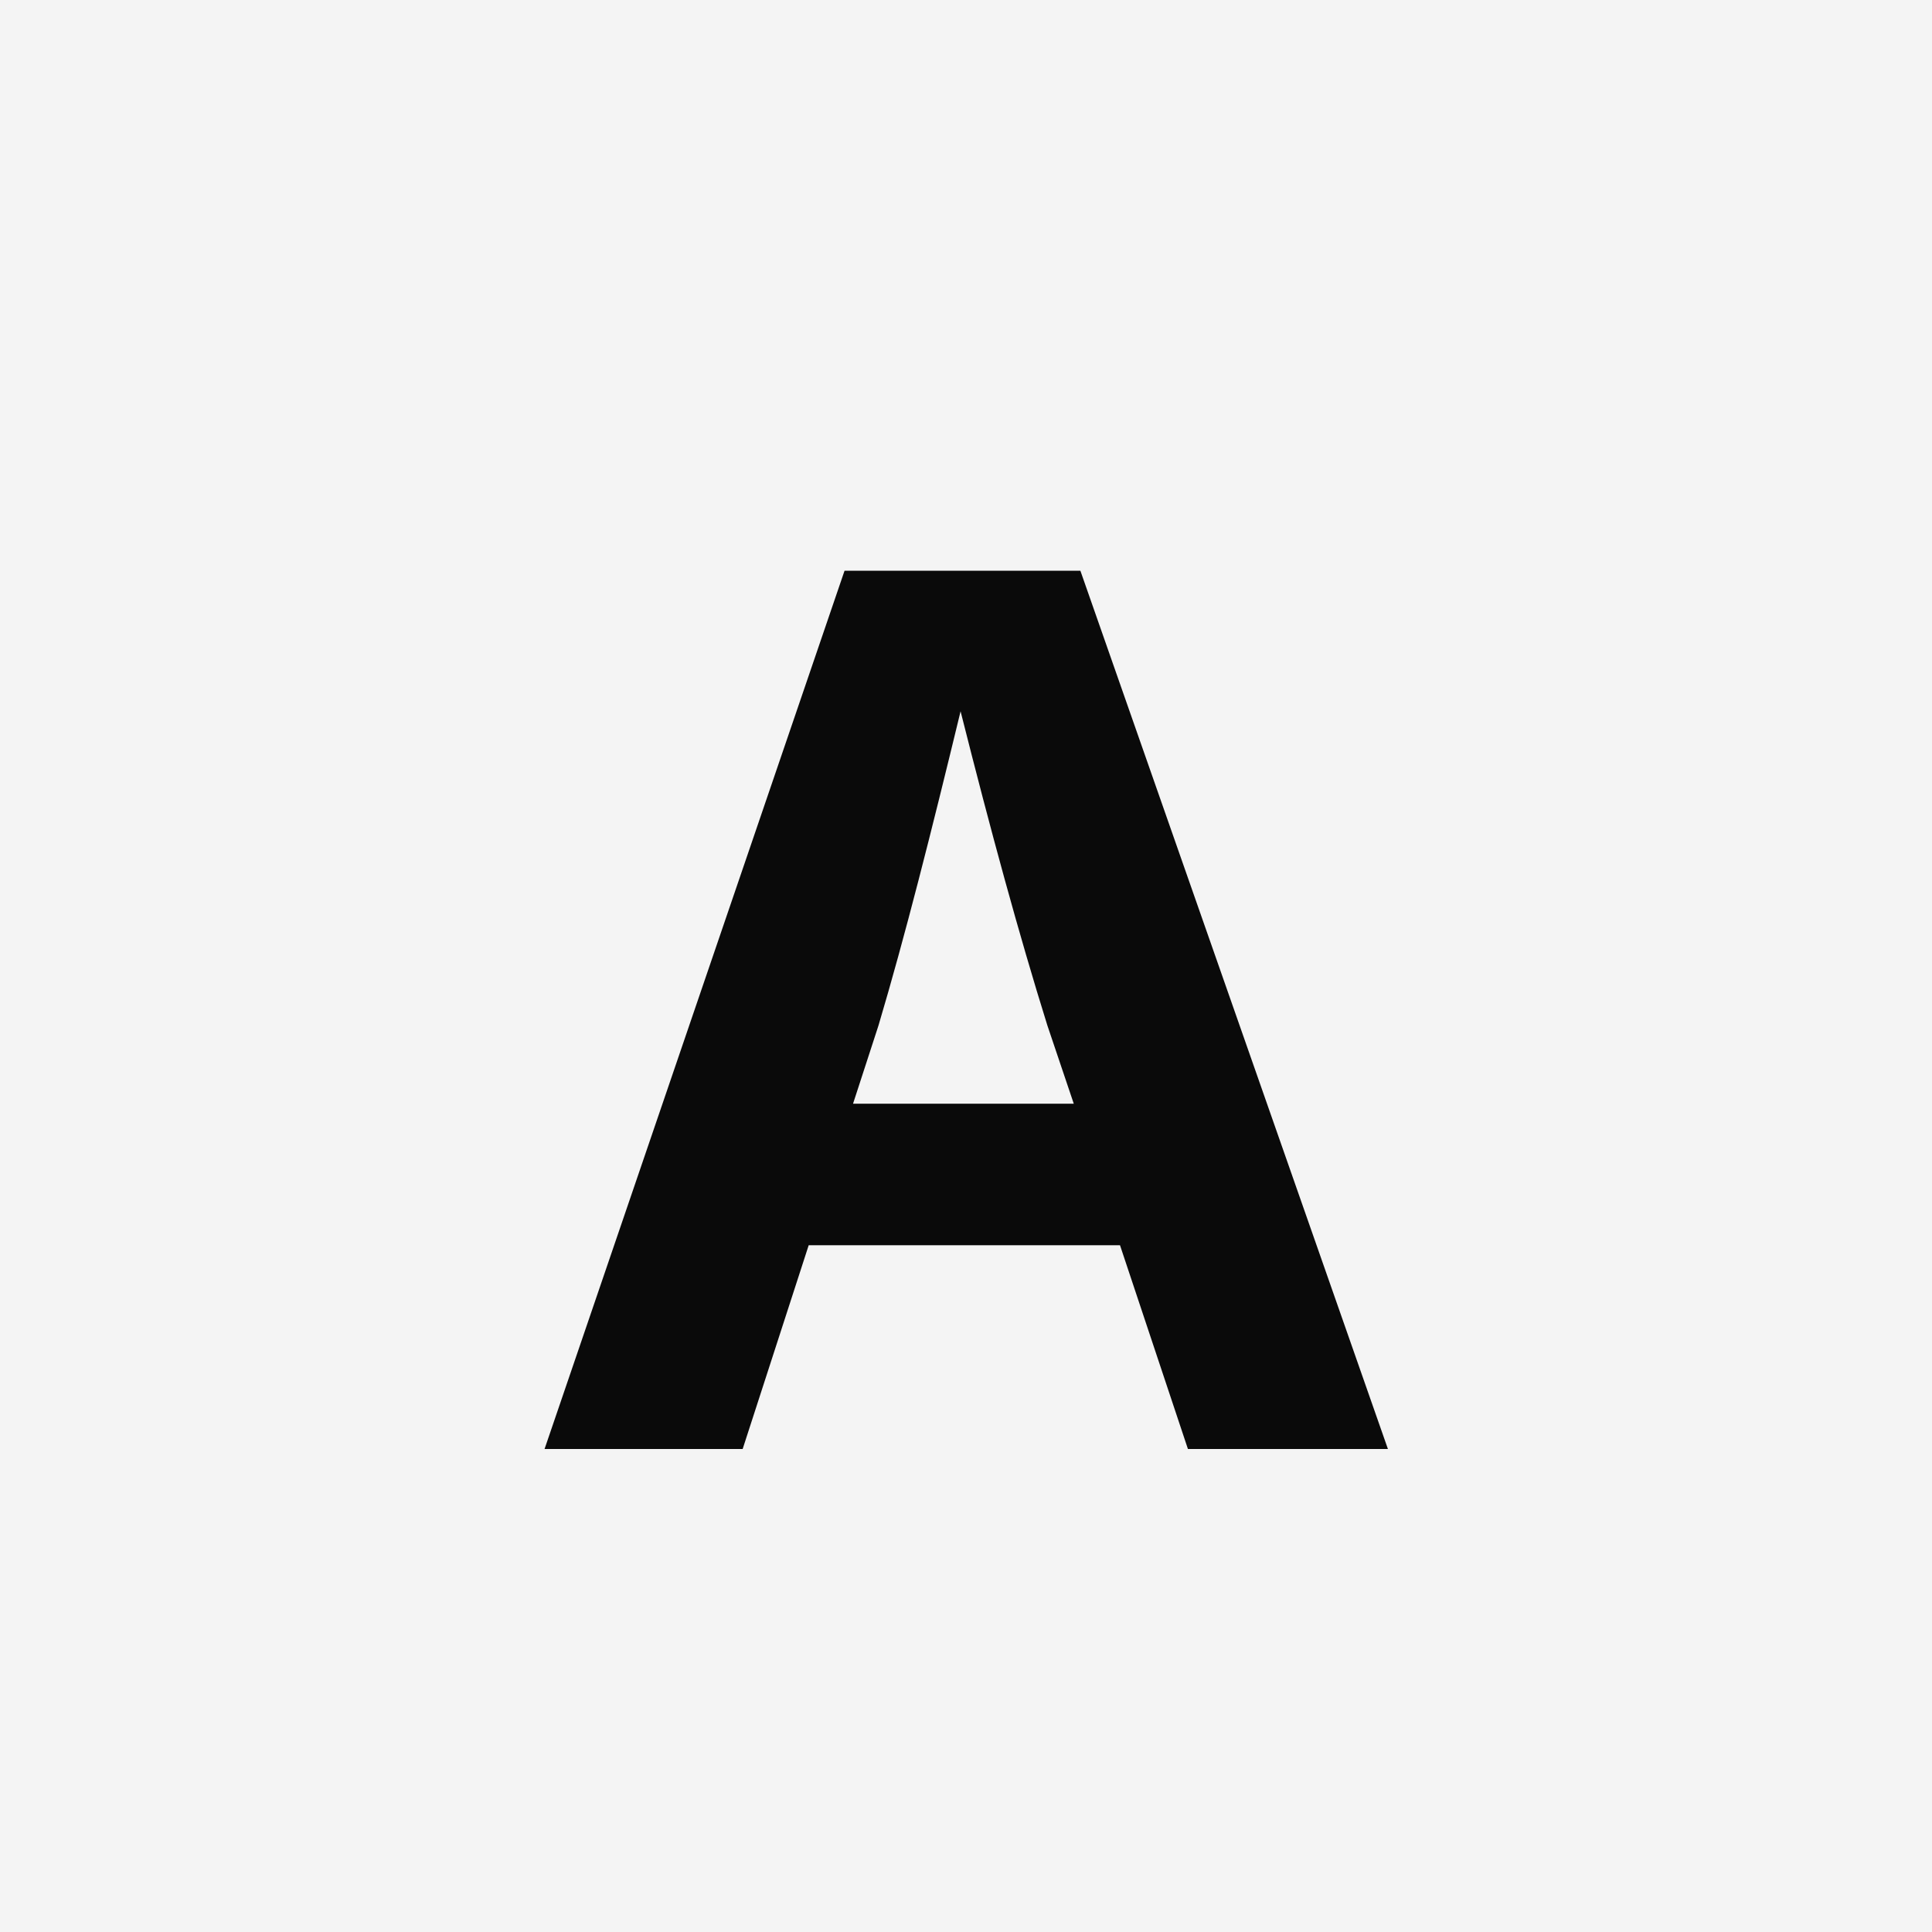
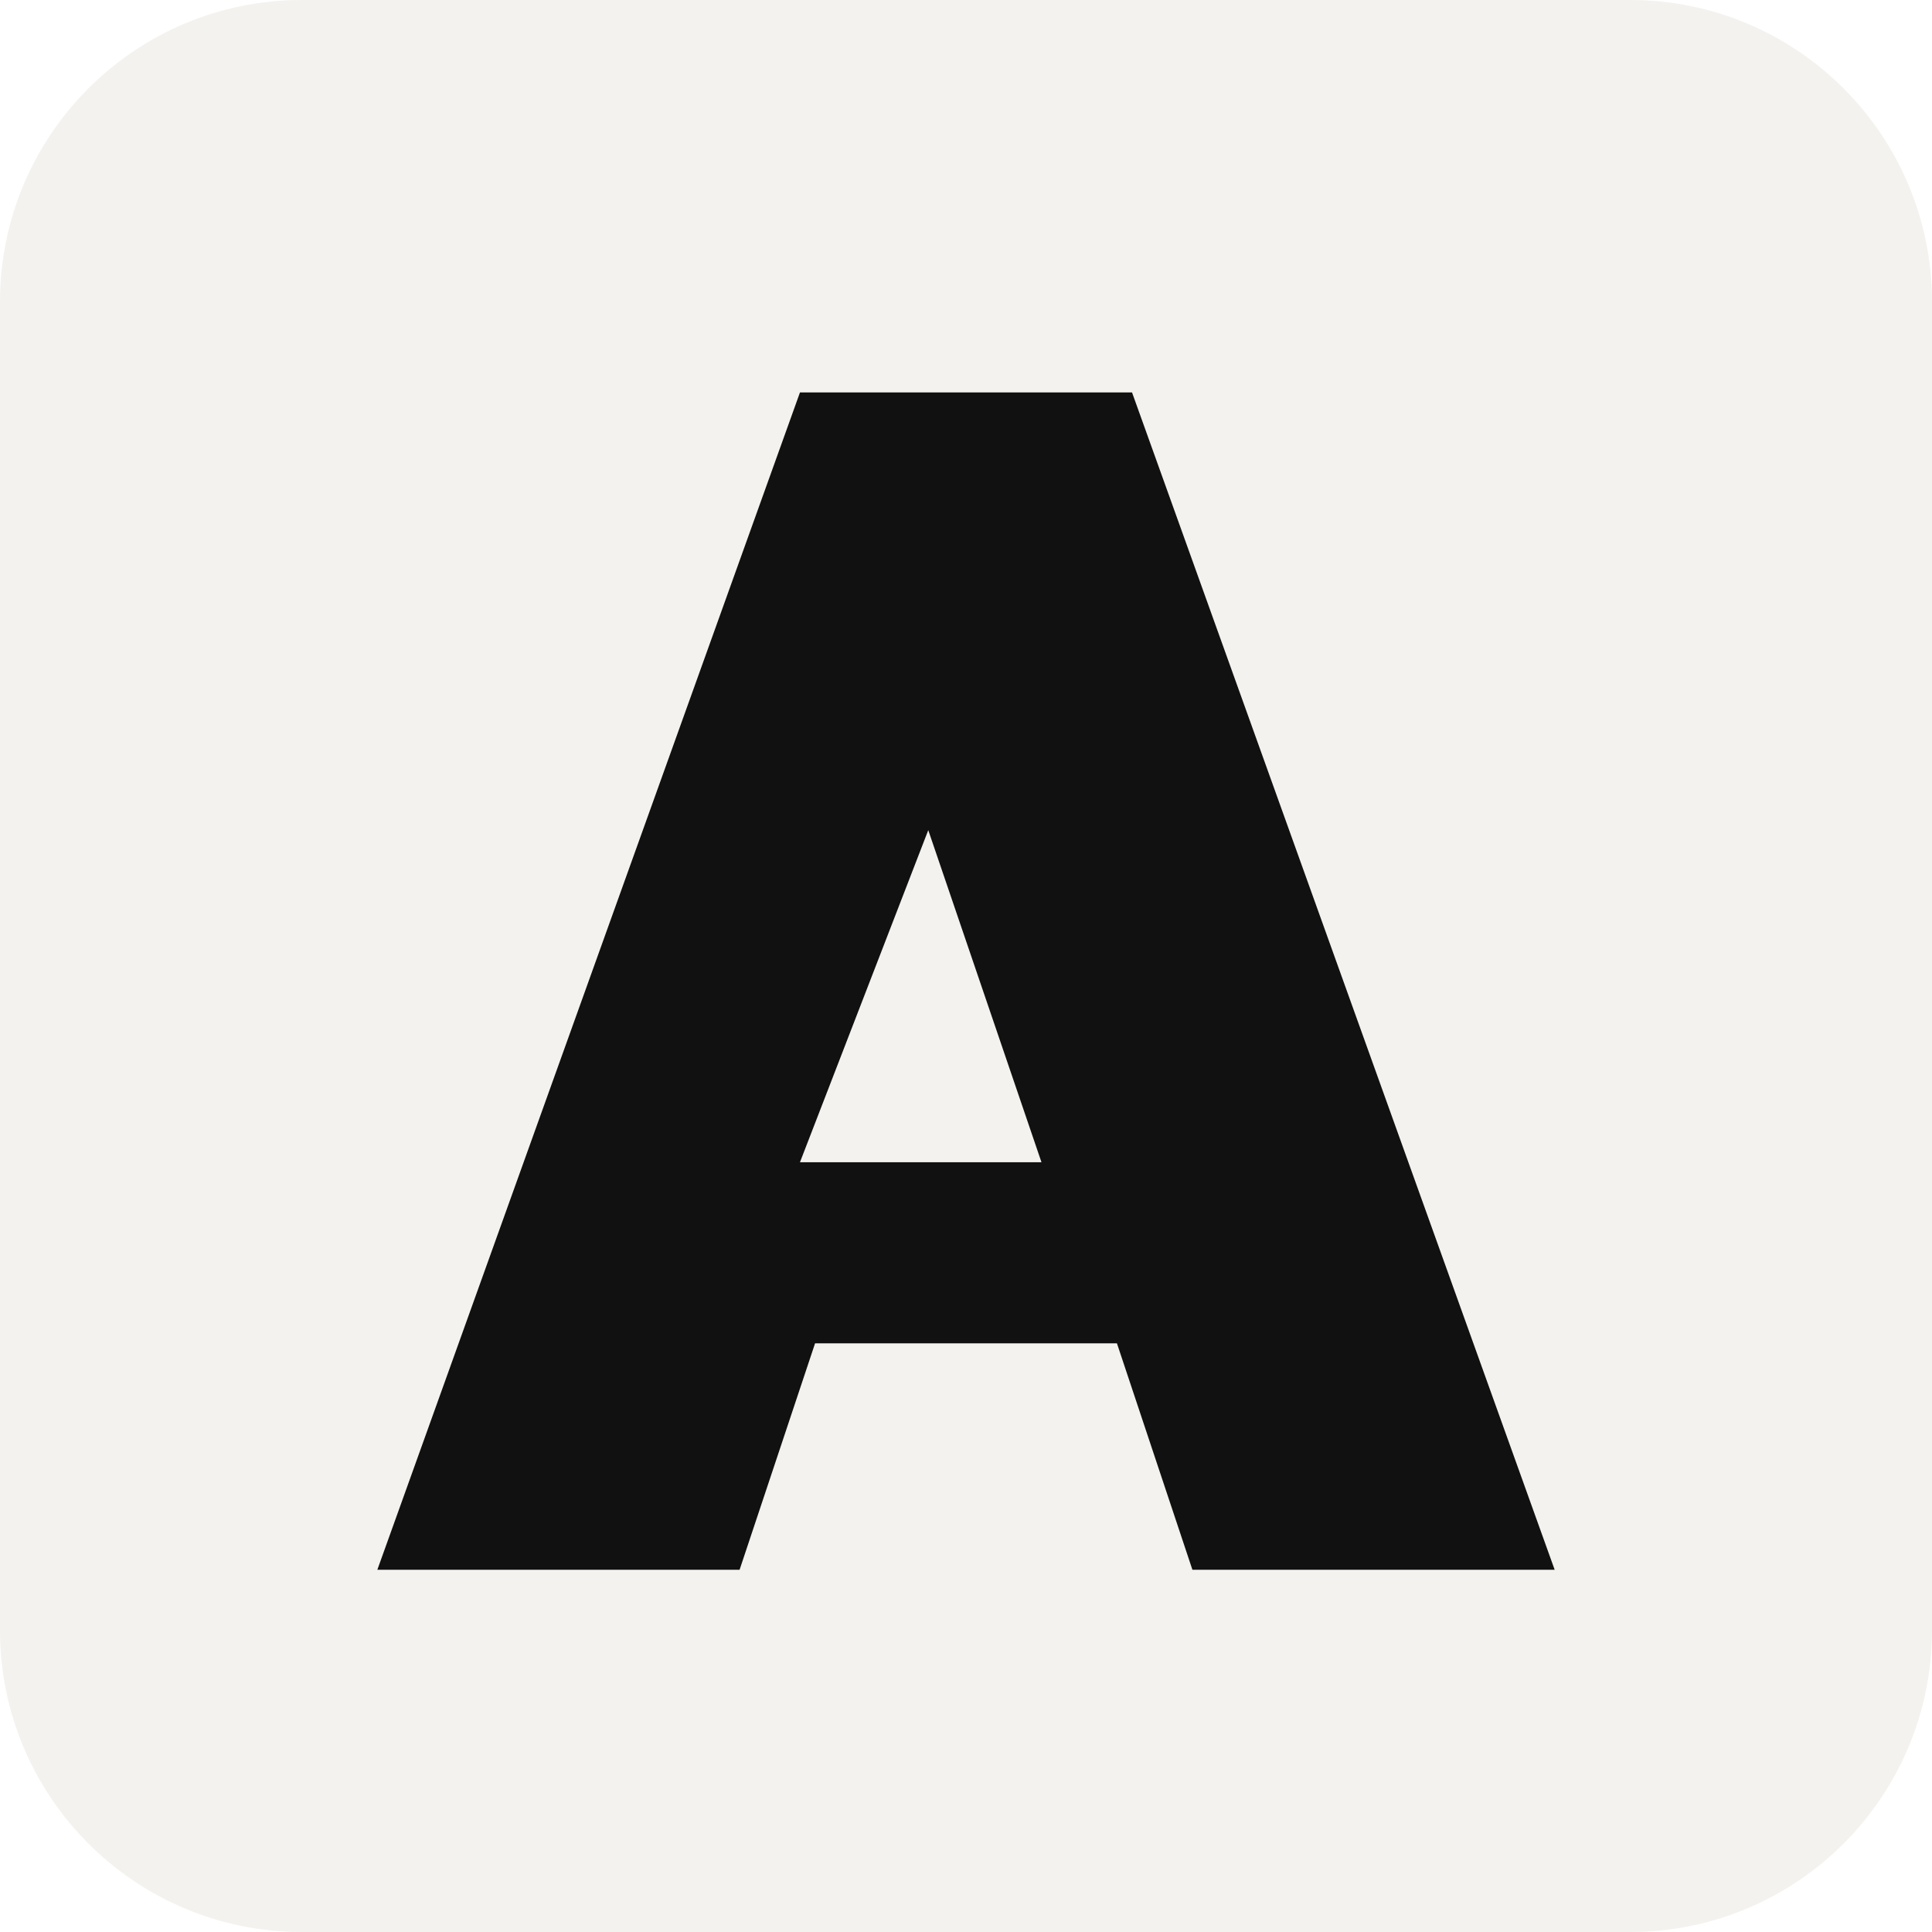
- <svg xmlns="http://www.w3.org/2000/svg" viewBox="0 0 32 32">
-   <rect width="32" height="32" fill="#f4f4f4" />
-   <text x="16" y="24" font-family="Inter, sans-serif" font-size="20" font-weight="700" text-anchor="middle" fill="#0a0a0a">A</text>
+ <svg xmlns="http://www.w3.org/2000/svg" viewBox="0 0 128 128" role="img" aria-labelledby="title desc">
+   <rect width="128" height="128" rx="20" fill="#F3F2EE" />
+   <path d="M25 104L53 26h22l28 78H79l-5-15H54l-5 15H25zm28-27h16l-7.5-22L53 77z" fill="#111111" />
</svg>
